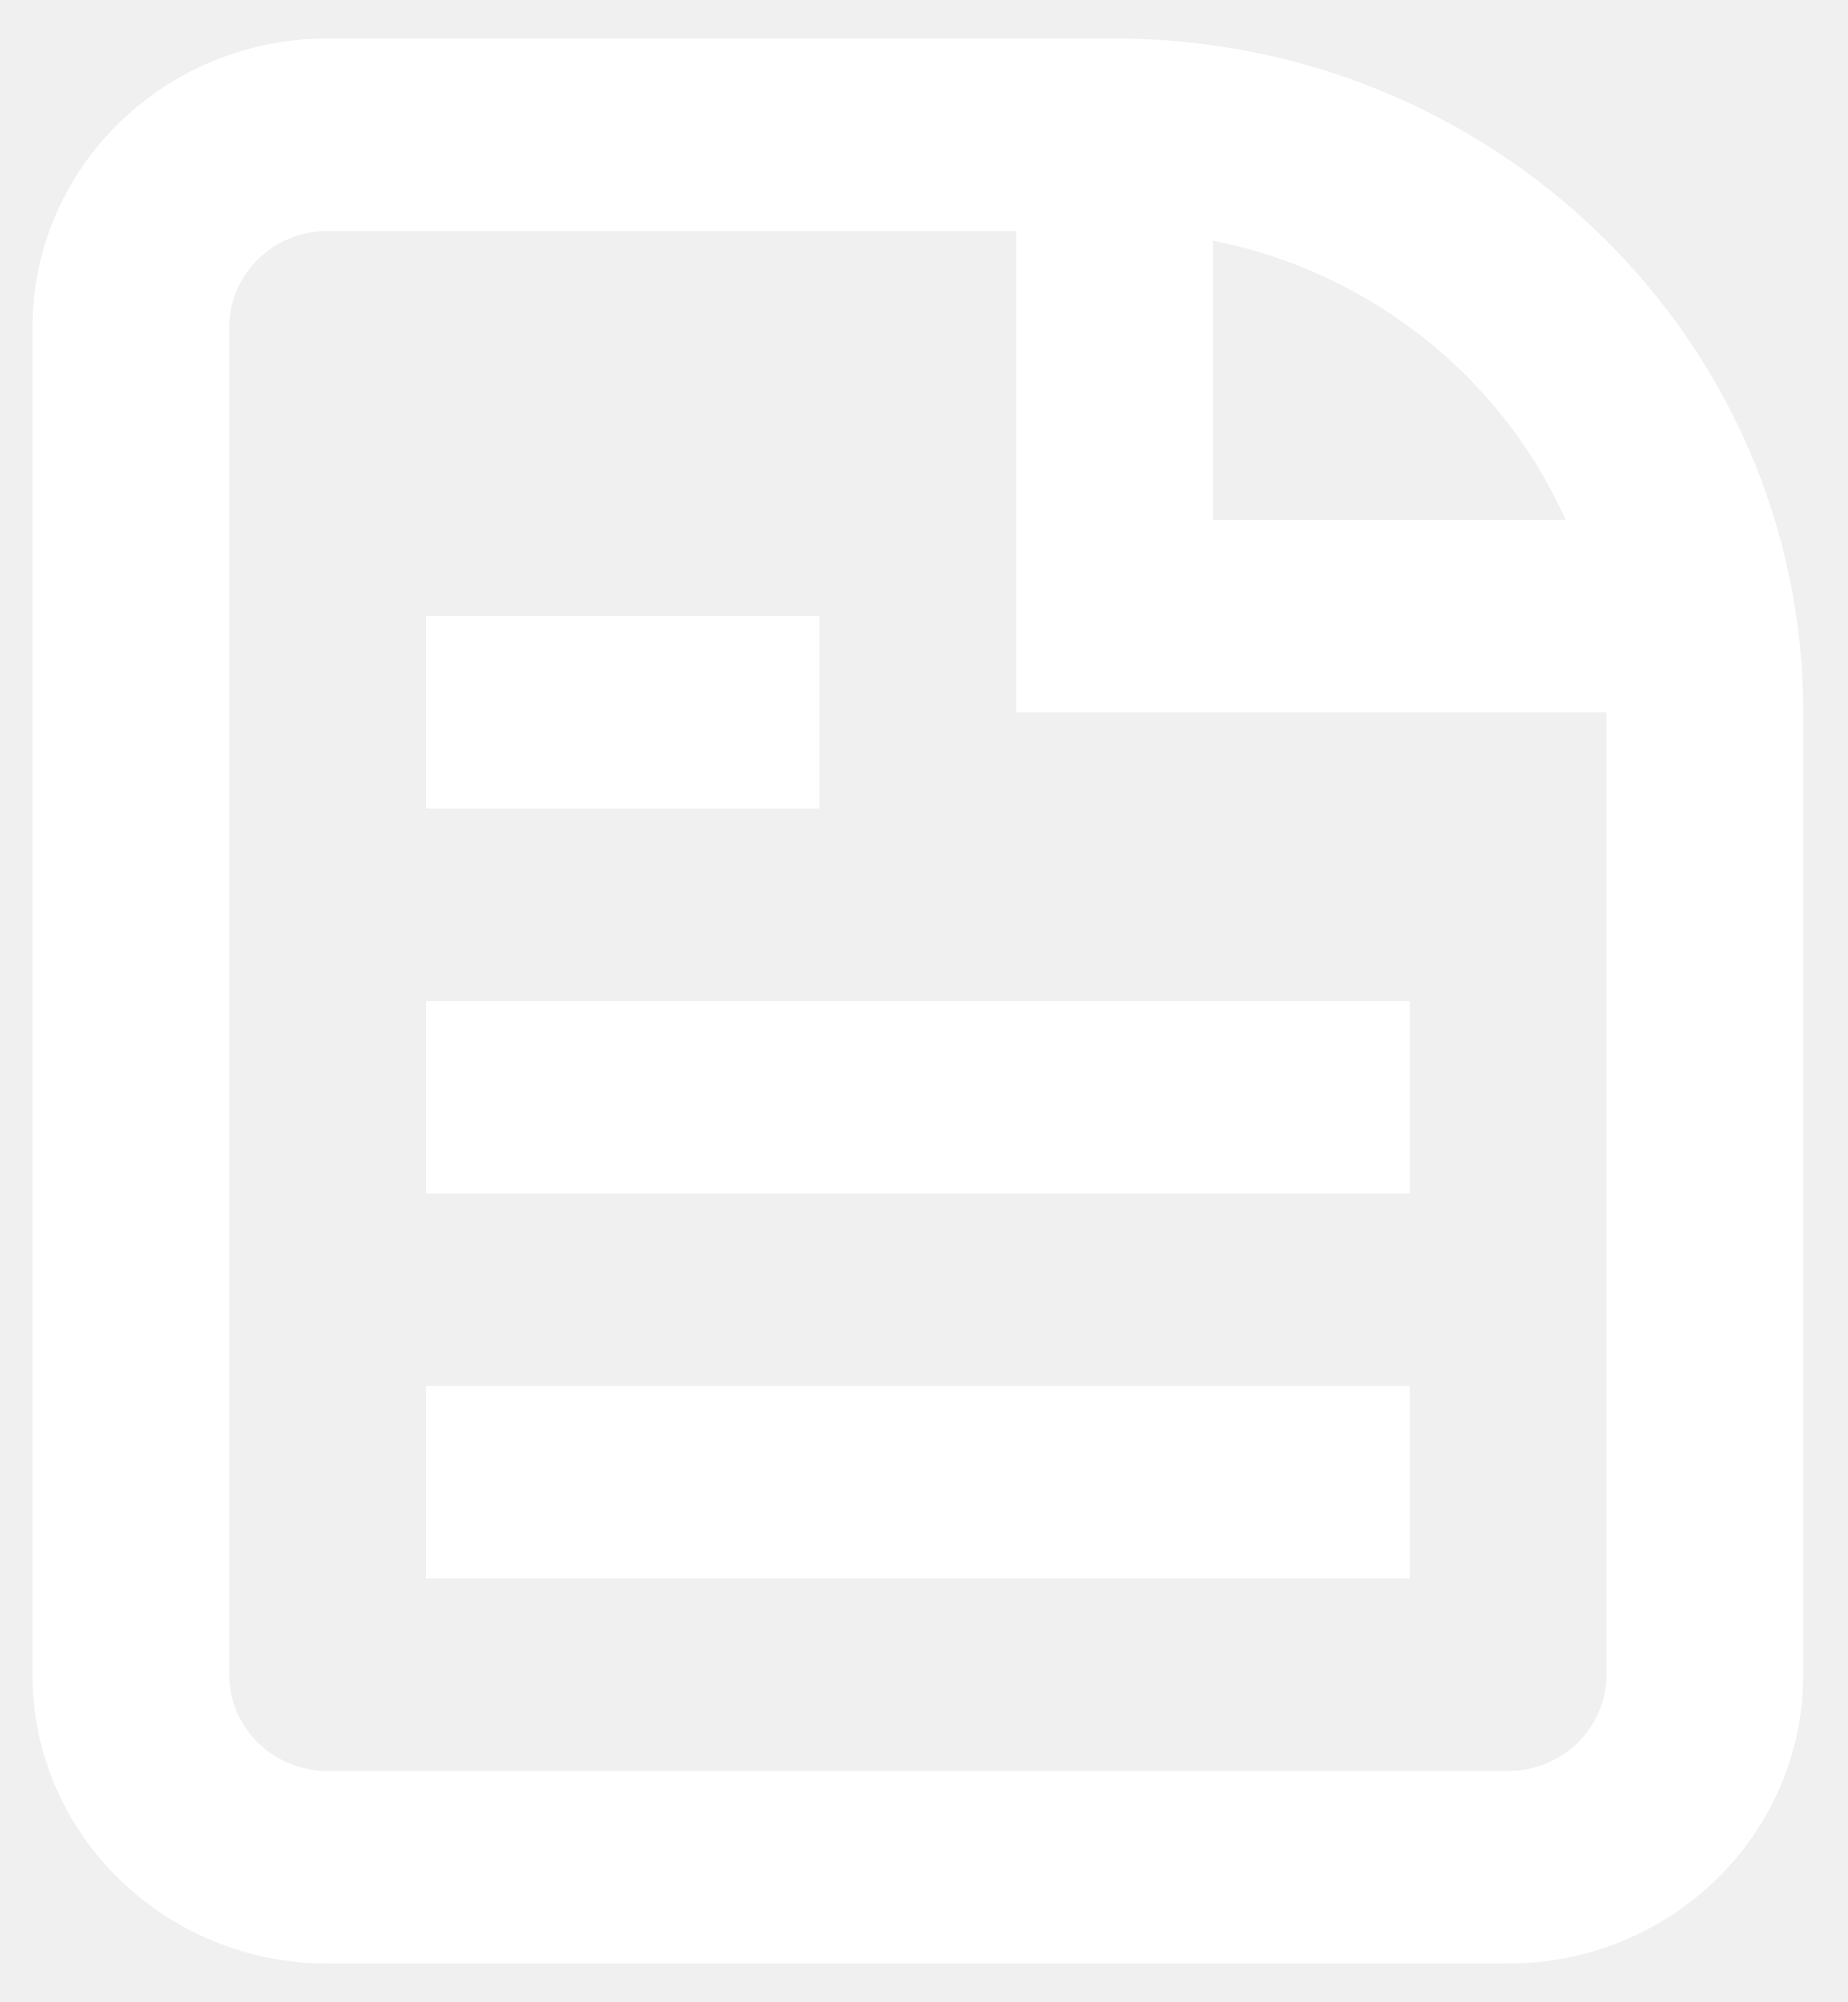
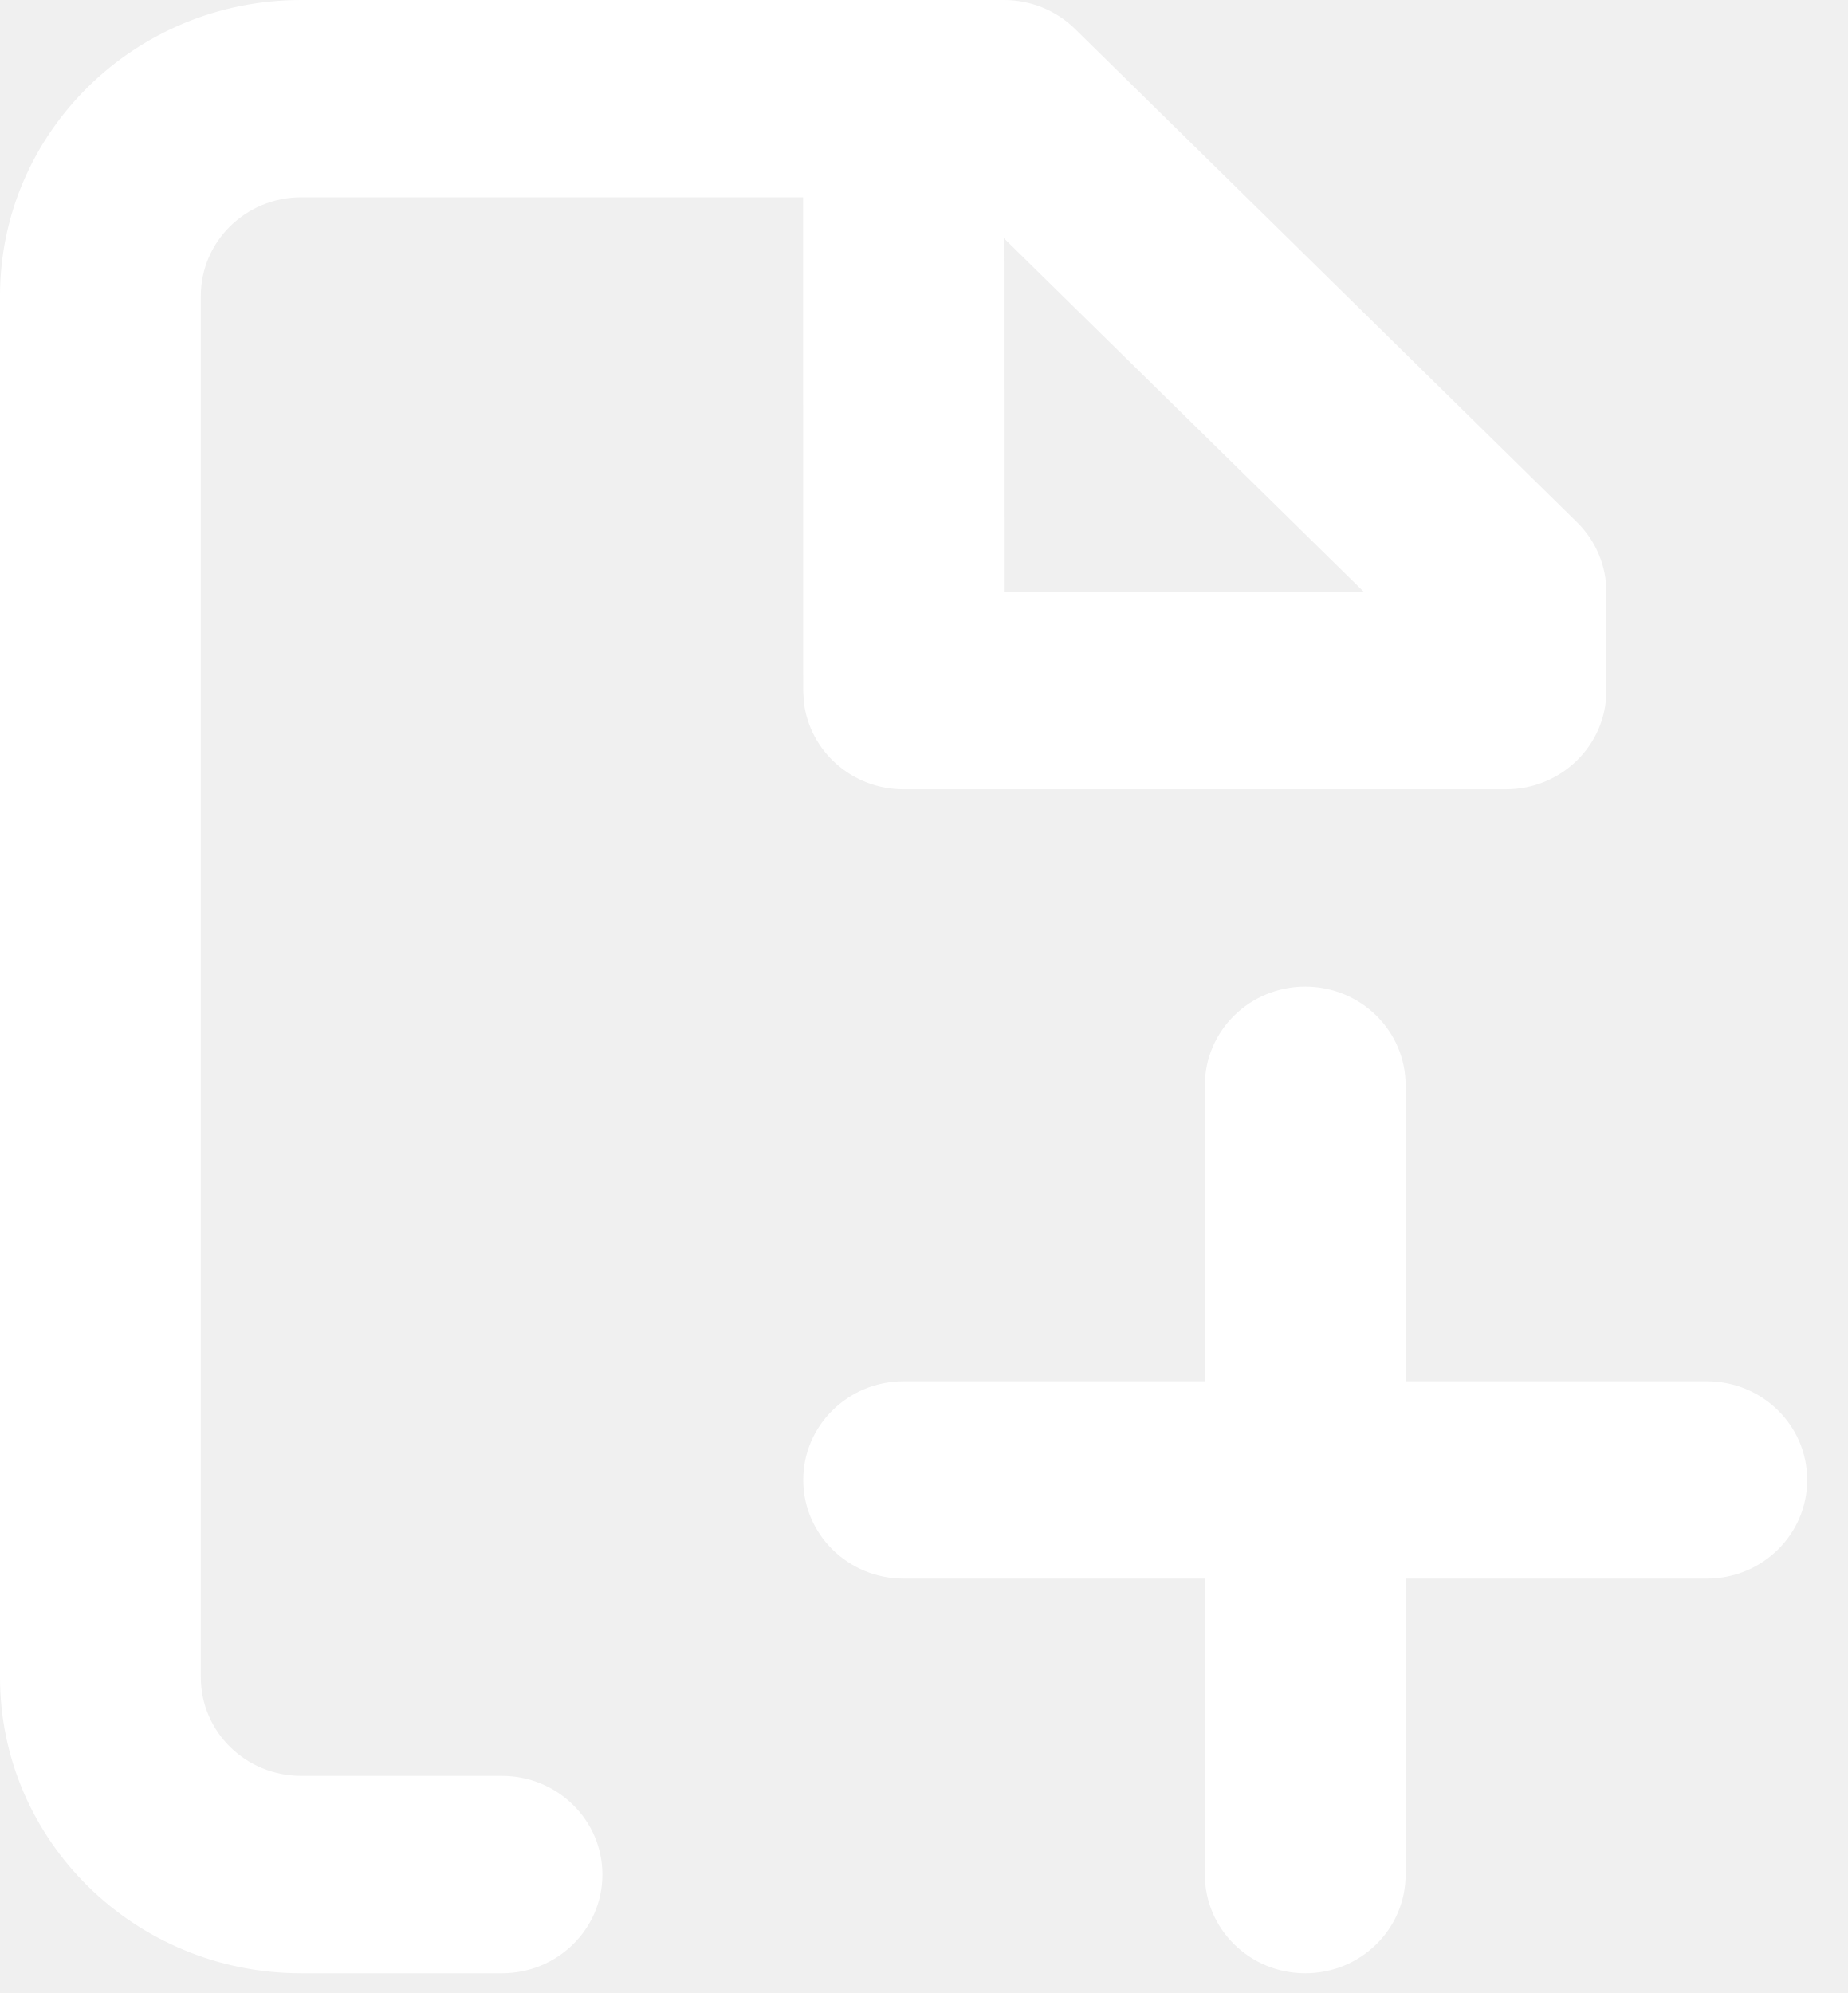
- <svg xmlns="http://www.w3.org/2000/svg" width="24" height="26" viewBox="0 0 24 26" fill="none">
-   <path d="M5.533 20.5H18.311V18H5.533V20.5Z" fill="#FFFFFF" />
-   <path d="M18.311 15.5H5.533V13H18.311V15.5Z" fill="#FFFFFF" />
-   <path d="M5.533 10.5H10.644V8H5.533V10.5Z" fill="#FFFFFF" />
-   <path fill-rule="evenodd" clip-rule="evenodd" d="M4.255 0.5C2.138 0.5 0.422 2.179 0.422 4.25V21.75C0.422 23.821 2.138 25.5 4.255 25.5H19.588C21.706 25.5 23.422 23.821 23.422 21.75V9.25C23.422 4.418 19.417 0.5 14.477 0.5H4.255ZM4.255 3H13.2V9.25H20.866V21.75C20.866 22.44 20.294 23 19.588 23H4.255C3.55 23 2.977 22.44 2.977 21.75V4.25C2.977 3.56 3.55 3 4.255 3ZM15.755 3.125C17.814 3.534 19.514 4.911 20.335 6.75H15.755V3.125Z" fill="#FFFFFF" />
+ <svg xmlns="http://www.w3.org/2000/svg" width="38" height="41" viewBox="0 0 38 41" fill="none">
+   <path fill-rule="evenodd" clip-rule="evenodd" d="M20.653 0C21.201 0 21.726 0.214 22.113 0.594L32.44 10.743C32.827 11.123 33.045 11.64 33.045 12.178V14.208C33.045 15.329 32.12 16.237 30.979 16.237H18.588C17.528 16.237 16.655 15.454 16.536 14.444L16.522 14.208L16.52 4.059H6.196C5.055 4.059 4.131 4.968 4.131 6.089V34.505C4.131 35.626 5.055 36.534 6.196 36.534H10.326C11.467 36.534 12.392 37.443 12.392 38.564C12.392 39.685 11.467 40.594 10.326 40.594H6.196C2.774 40.594 0 37.867 0 34.505V6.089C0 2.726 2.774 0 6.196 0H20.653ZM26.85 20.297C27.991 20.297 28.915 21.206 28.915 22.327V28.416H35.111C36.252 28.416 37.176 29.324 37.176 30.445C37.176 31.566 36.252 32.475 35.111 32.475H28.915V38.564C28.915 39.685 27.991 40.594 26.85 40.594C25.709 40.594 24.785 39.685 24.785 38.564V32.475H18.589C17.448 32.475 16.523 31.566 16.523 30.445C16.523 29.324 17.448 28.416 18.589 28.416H24.785V22.327C24.785 21.206 25.709 20.297 26.85 20.297ZM20.648 4.898L20.651 12.177H28.057L20.648 4.898Z" fill="white" />
</svg>
